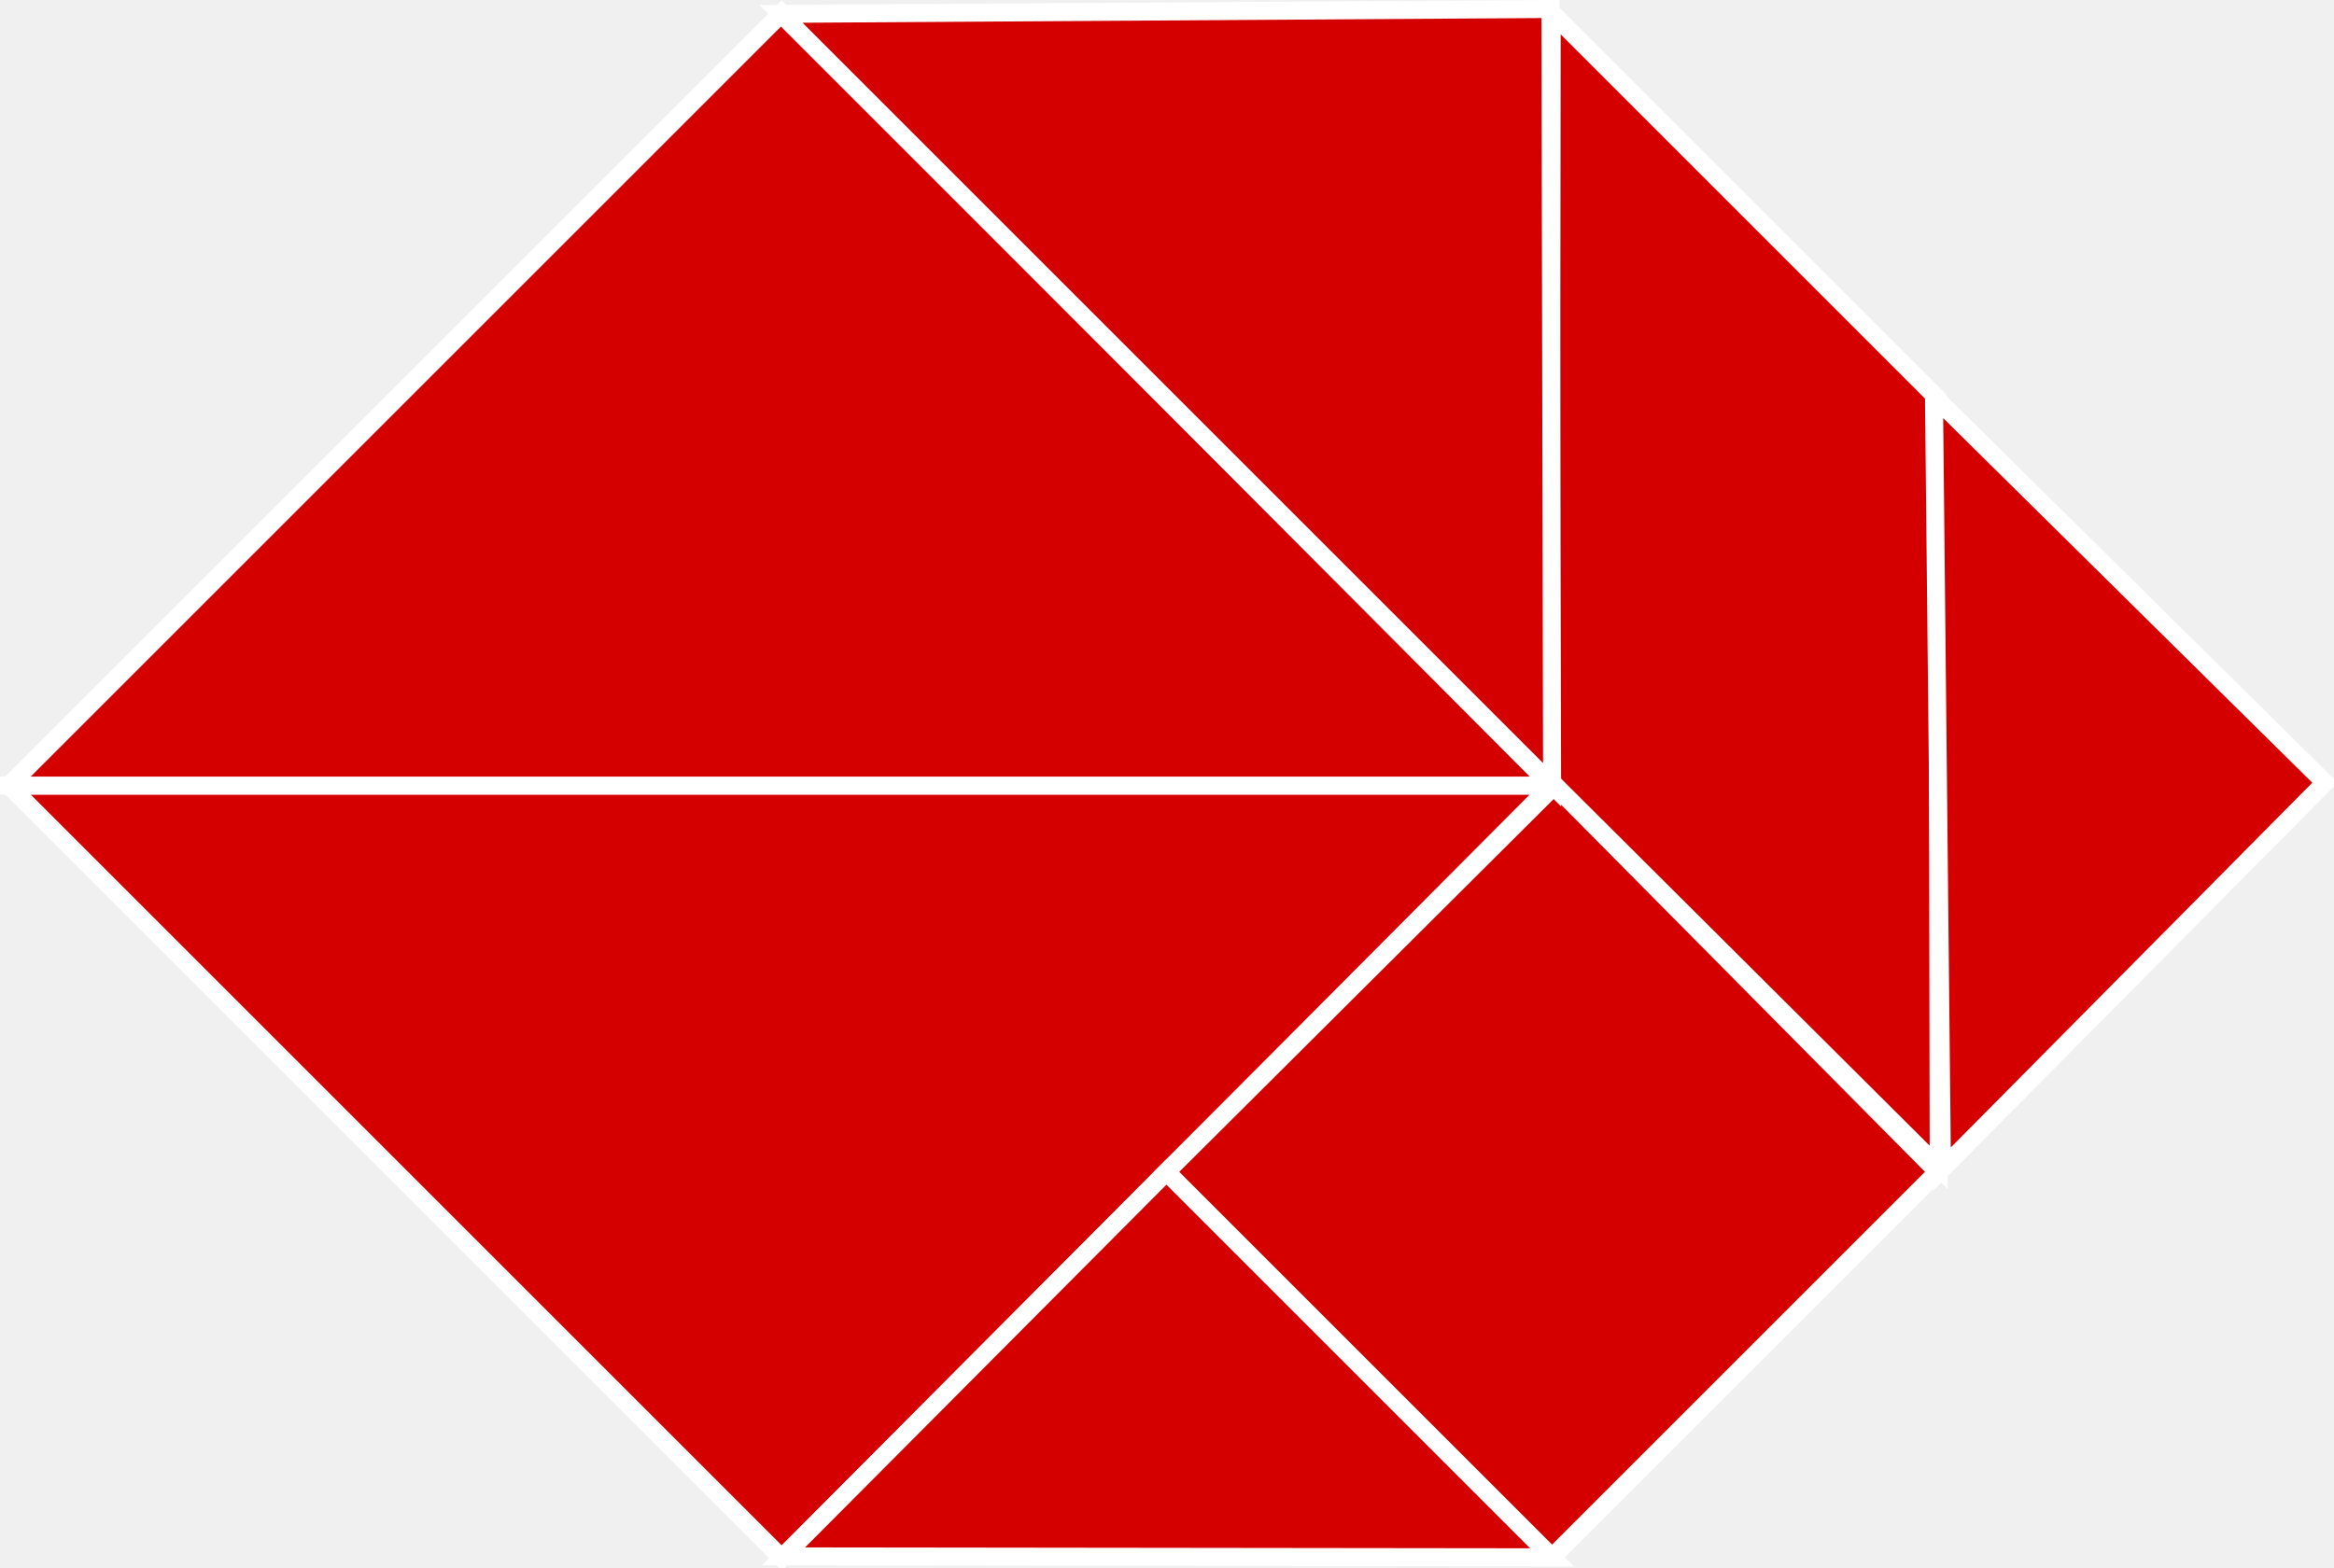
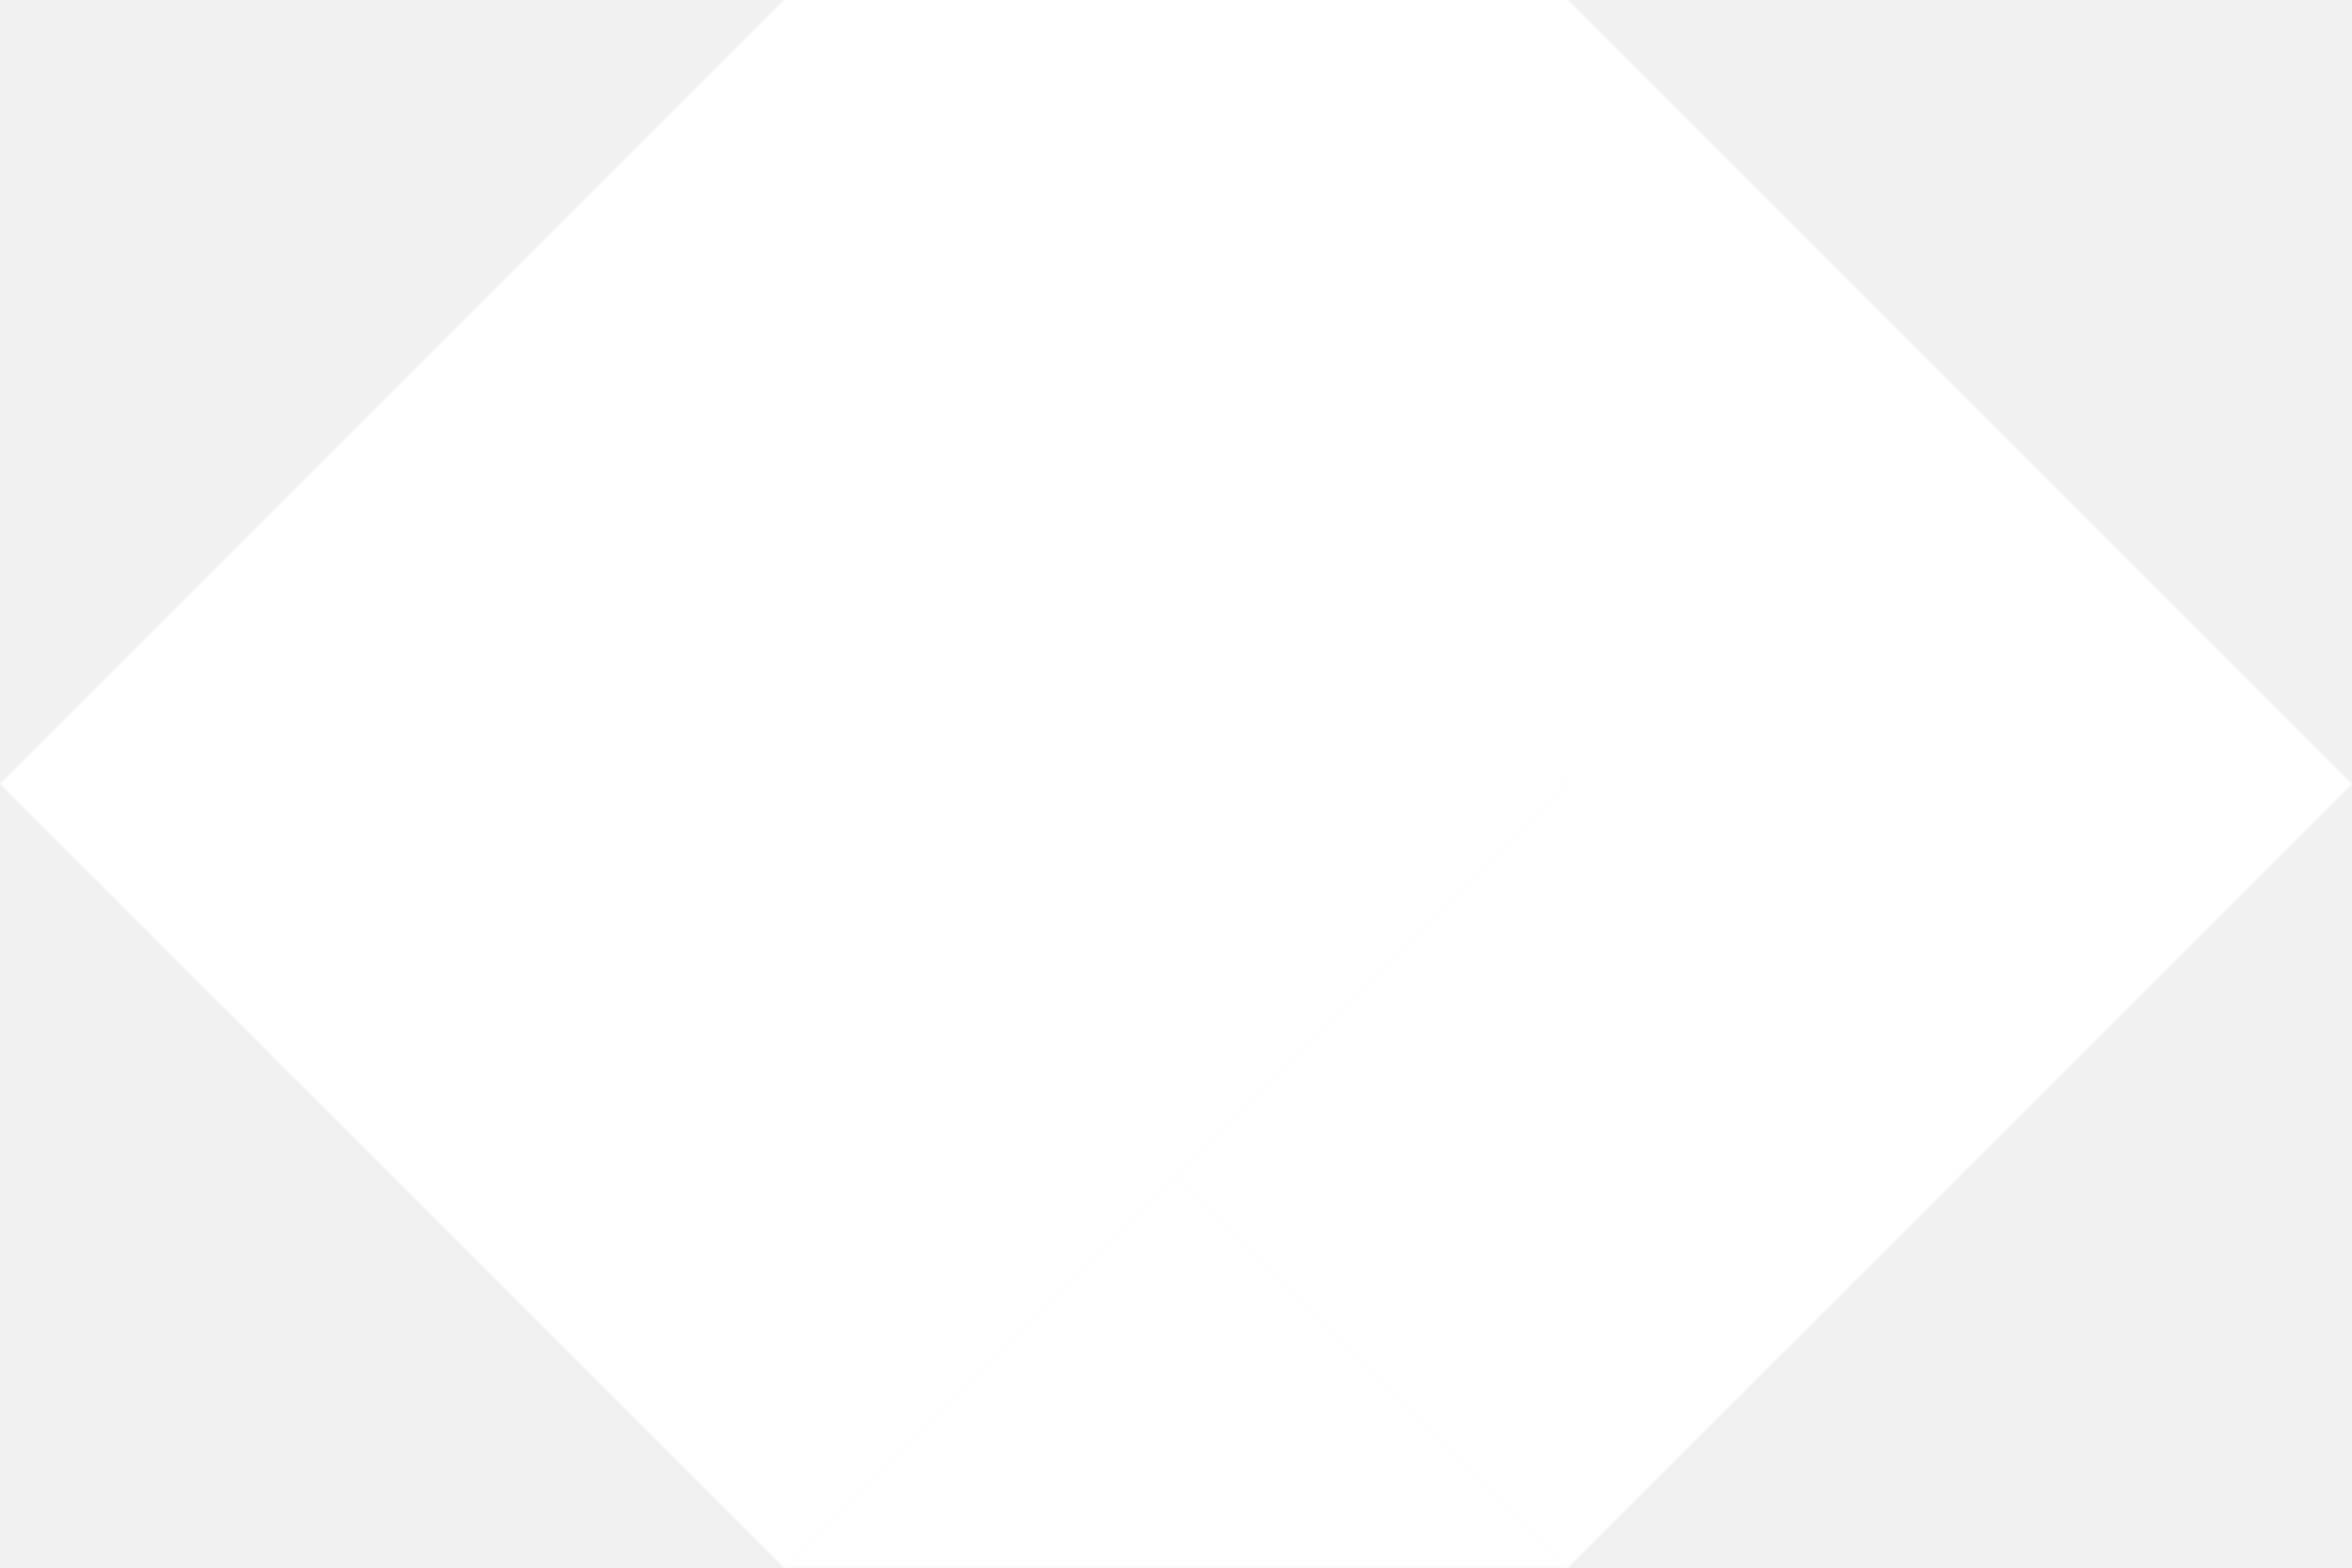
- <svg xmlns="http://www.w3.org/2000/svg" version="1.1" width="519.149" height="348.667" id="svg2">
-   <defs id="defs4">
-     </defs>
-   <path style="fill:#d40000;stroke:#ffffff;stroke-width:4;stroke-linecap:butt;stroke-linejoin:miter;stroke-miterlimit:4;stroke-opacity:1;stroke-dasharray:none" d="M 2,174.79 173.877,346.667 345.061,174.79 l -343.061,0 z" id="path3626" />
-   <path style="fill:#d40000;stroke:#ffffff;stroke-width:4;stroke-linecap:butt;stroke-linejoin:miter;stroke-miterlimit:4;stroke-opacity:1;stroke-dasharray:none" d="m 345.061,174.79 -343.061,0 L 173.877,2.912 345.061,174.79 z" id="path3628" />
-   <path style="fill:#d40000;stroke:#ffffff;stroke-width:4;stroke-linecap:butt;stroke-linejoin:miter;stroke-miterlimit:4;stroke-opacity:1;stroke-dasharray:none" d="M 431.222,259.726 430.905,88.582 345.145,2.823 344.937,173.788 l 86.285,85.939 z" id="path3632" />
-   <path style="fill:#d40000;stroke:#ffffff;stroke-width:4;stroke-linecap:butt;stroke-linejoin:miter;stroke-miterlimit:4;stroke-opacity:1;stroke-dasharray:none" d="m 259.469,260.728 85.76,85.76 -170.965,-0.208 85.205,-85.552 z" id="path3634" />
-   <path style="fill:#d40000;stroke:#ffffff;stroke-width:4;stroke-linecap:butt;stroke-linejoin:miter;stroke-miterlimit:4;stroke-opacity:1;stroke-dasharray:none" d="m 345.229,346.488 85.76,-85.76 -85.194,-85.979 -86.325,85.979 85.76,85.76 z" id="path3638" />
-   <path style="fill:#d40000;stroke:#ffffff;stroke-width:4;stroke-linecap:butt;stroke-linejoin:miter;stroke-miterlimit:4;stroke-opacity:1;stroke-dasharray:none" d="m 517.149,174.134 -85.194,85.979 -1.784,-171.918 86.978,85.939 z" id="path3636" />
-   <path style="fill:#d40000;stroke:#ffffff;stroke-width:4;stroke-linecap:butt;stroke-linejoin:miter;stroke-miterlimit:4;stroke-opacity:1;stroke-dasharray:none" d="M 173.71,3.091 344.853,2 345.229,174.611 173.71,3.091 z" id="path3640" />
+ <svg xmlns="http://www.w3.org/2000/svg" width="6" height="4" viewBox="0 0 6 4" version="1.1" id="svg1">
+   <defs id="defs1" />
+   <g id="layer1">
+     <path style="fill:#ffffff;stroke-width:0.265" d="M 2,3.05e-7 4,2 4,5.95e-7 Z" id="path12" />
+     <path style="fill:#ffffff;stroke-width:0.265" d="M 4,4 3,3 4,2 5,3 Z" id="path13" />
+     <path style="fill:#ffffff;stroke-width:0.265" d="M 5,3 6,2 5,1 Z" id="path14" />
+     <path style="fill:#ffffff;stroke-width:0.265" d="m 2,4 2,-2e-7 -1,-1 z" id="path15" />
+     <path style="fill:#ffffff;stroke-width:0.265" d="M 5,3 4,2 4,5.5e-8 5,1 Z" id="path16" />
+     <path style="fill:#ffffff;stroke-width:0.265" d="m 4,2 -2,2 -2,-2 z" id="path17" />
+     <path style="fill:#ffffff;stroke-width:0.265" d="M 4,2 0,2 2,0 Z" id="path18" />
+   </g>
</svg>
